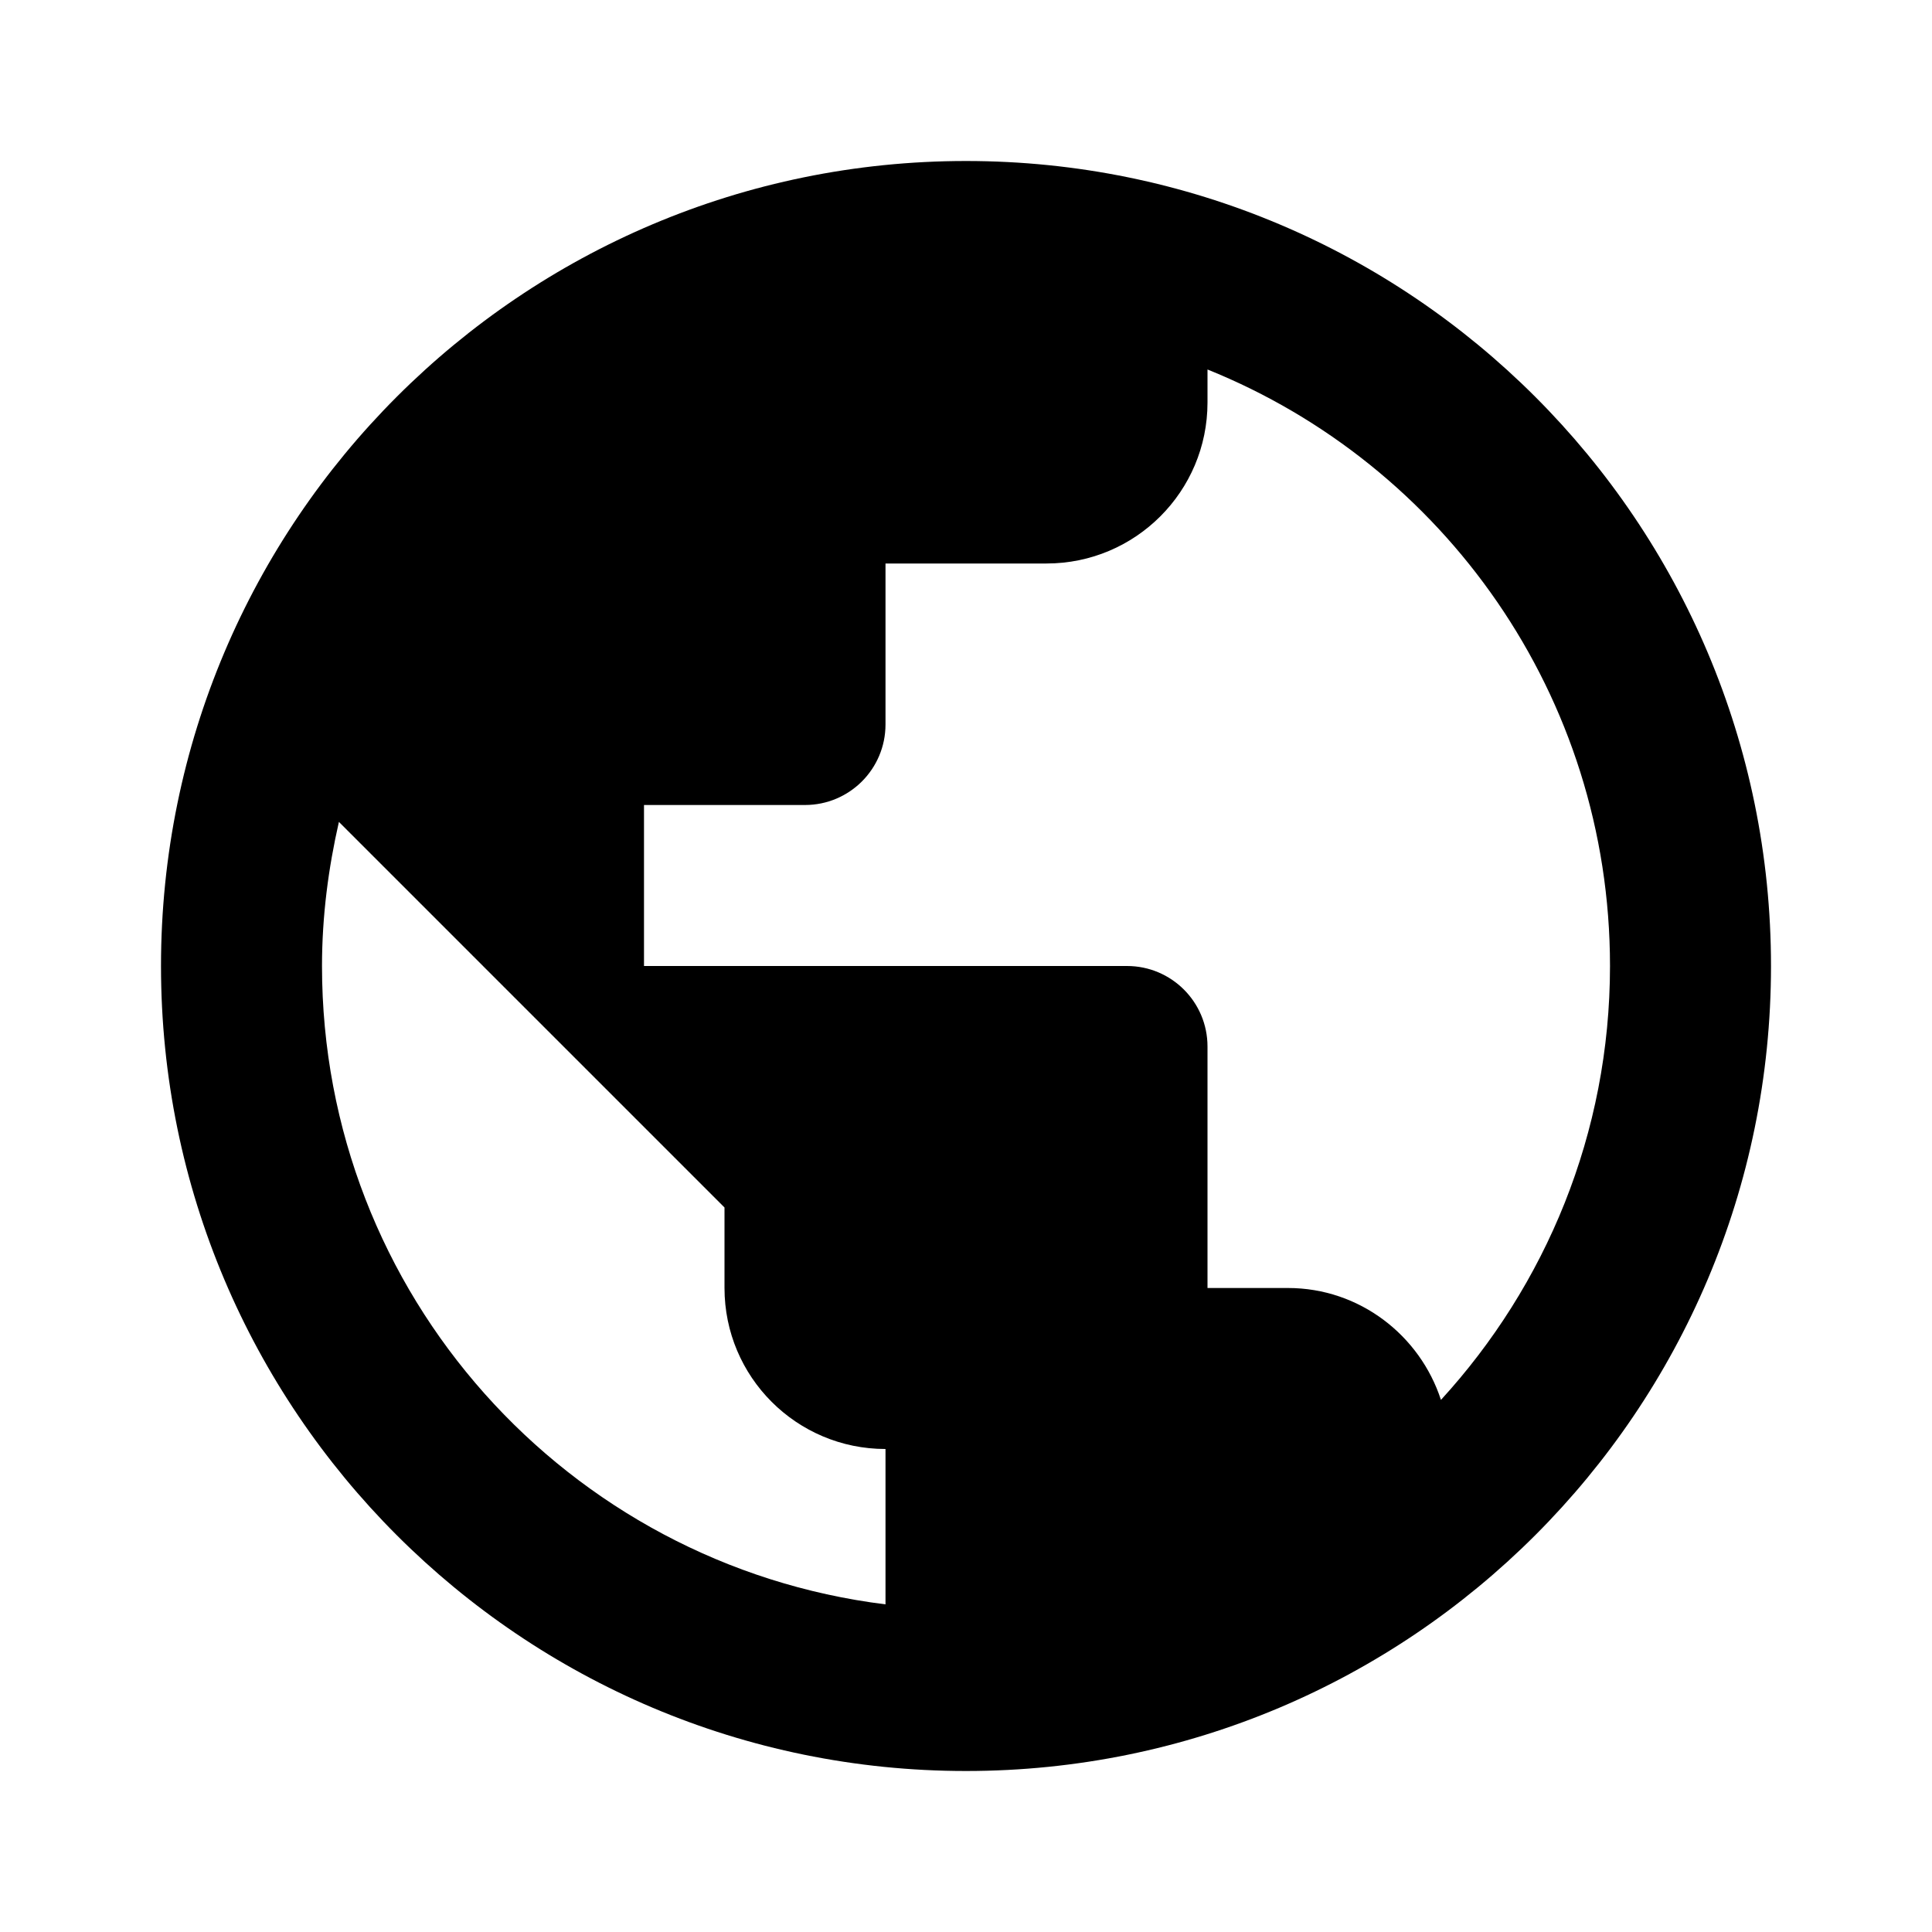
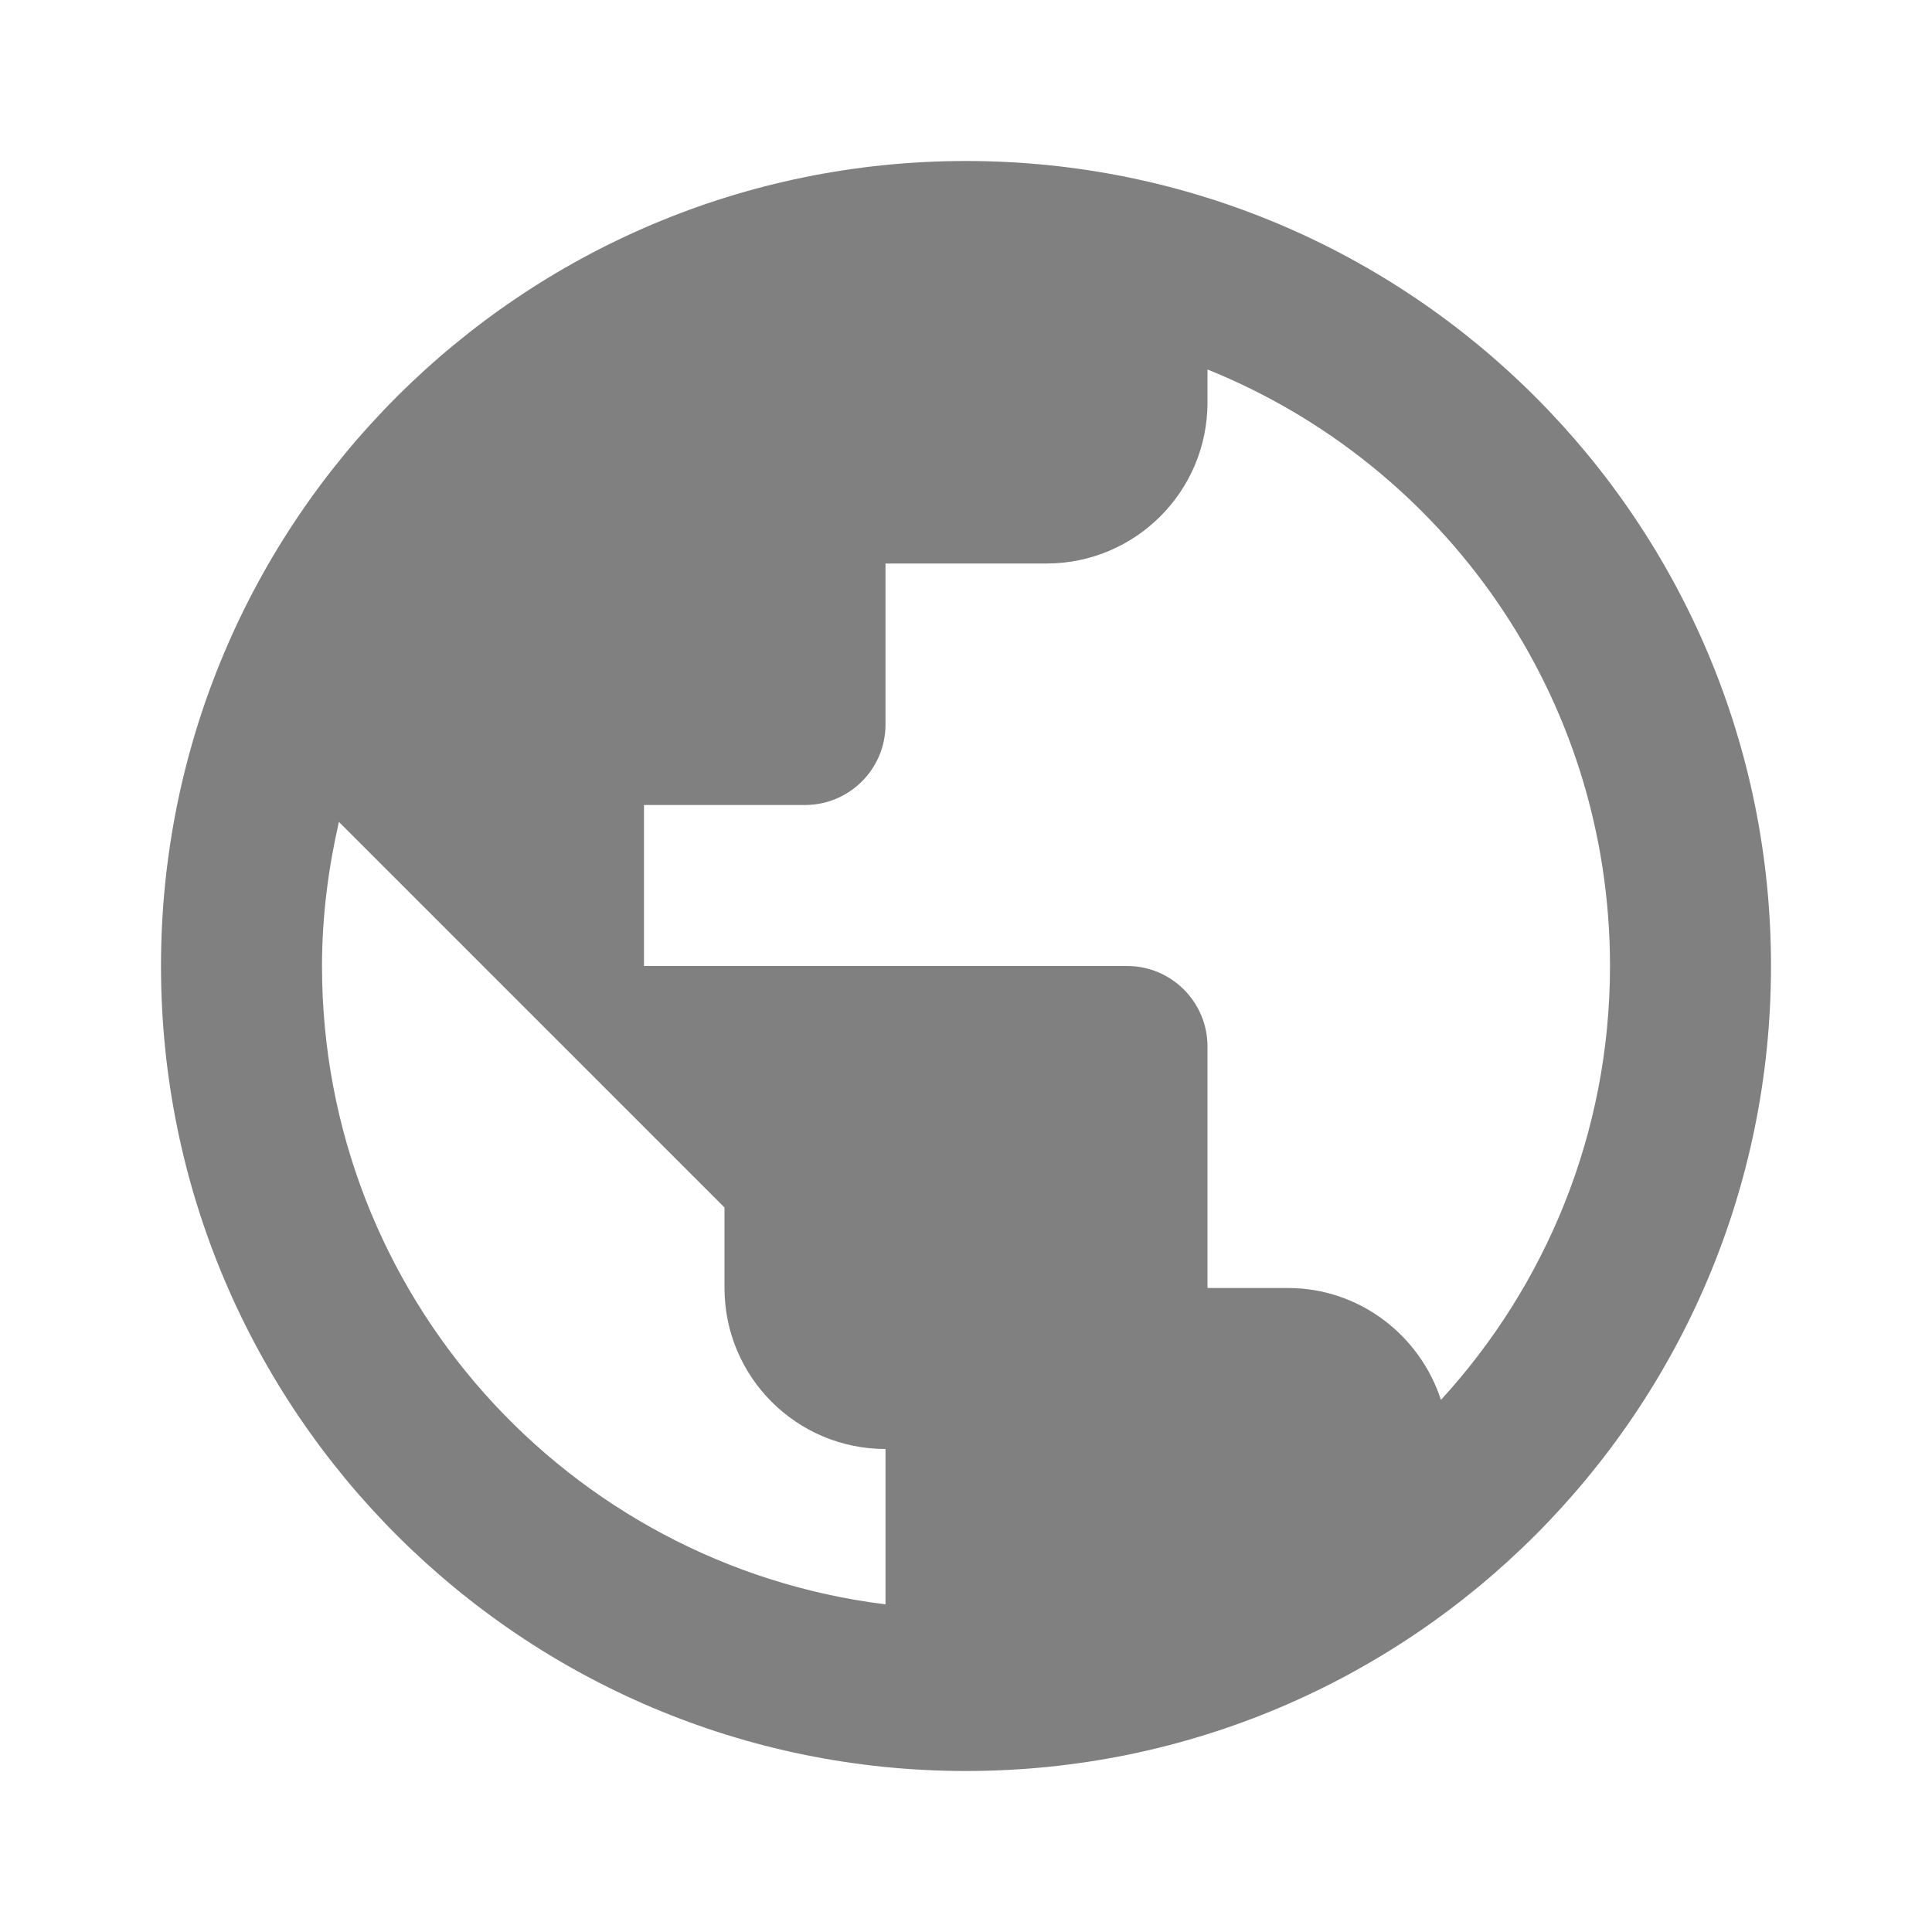
- <svg xmlns="http://www.w3.org/2000/svg" version="1.1" width="24" height="24" viewBox="0 0 24 24">
-   <path d="M17.9,17.39C17.64,16.59 16.89,16 16,16H15V13A1,1 0 0,0 14,12H8V10H10A1,1 0 0,0 11,9V7H13A2,2 0 0,0 15,5V4.59C17.93,5.77 20,8.64 20,12C20,14.08 19.2,15.97 17.9,17.39M11,19.93C7.05,19.44 4,16.08 4,12C4,11.38 4.08,10.78 4.21,10.21L9,15V16A2,2 0 0,0 11,18M12,2A10,10 0 0,0 2,12A10,10 0 0,0 12,22A10,10 0 0,0 22,12A10,10 0 0,0 12,2Z" />
+ <svg xmlns="http://www.w3.org/2000/svg" width="24" height="24">
+   <g>
+     <path fill="#808080" id="svg_1" d="m17.9,17.39c-0.26,-0.8 -1.01,-1.39 -1.9,-1.39l-1,0l0,-3a1,1 0 0 0 -1,-1l-6,0l0,-2l2,0a1,1 0 0 0 1,-1l0,-2l2,0a2,2 0 0 0 2,-2l0,-0.41c2.93,1.18 5,4.05 5,7.41c0,2.08 -0.8,3.97 -2.1,5.39m-6.9,2.54c-3.95,-0.49 -7,-3.85 -7,-7.93c0,-0.62 0.08,-1.22 0.21,-1.79l4.79,4.79l0,1a2,2 0 0 0 2,2m1,-16a10,10 0 0 0 -10,10a10,10 0 0 0 10,10a10,10 0 0 0 10,-10a10,10 0 0 0 -10,-10z" />
+   </g>
</svg>
